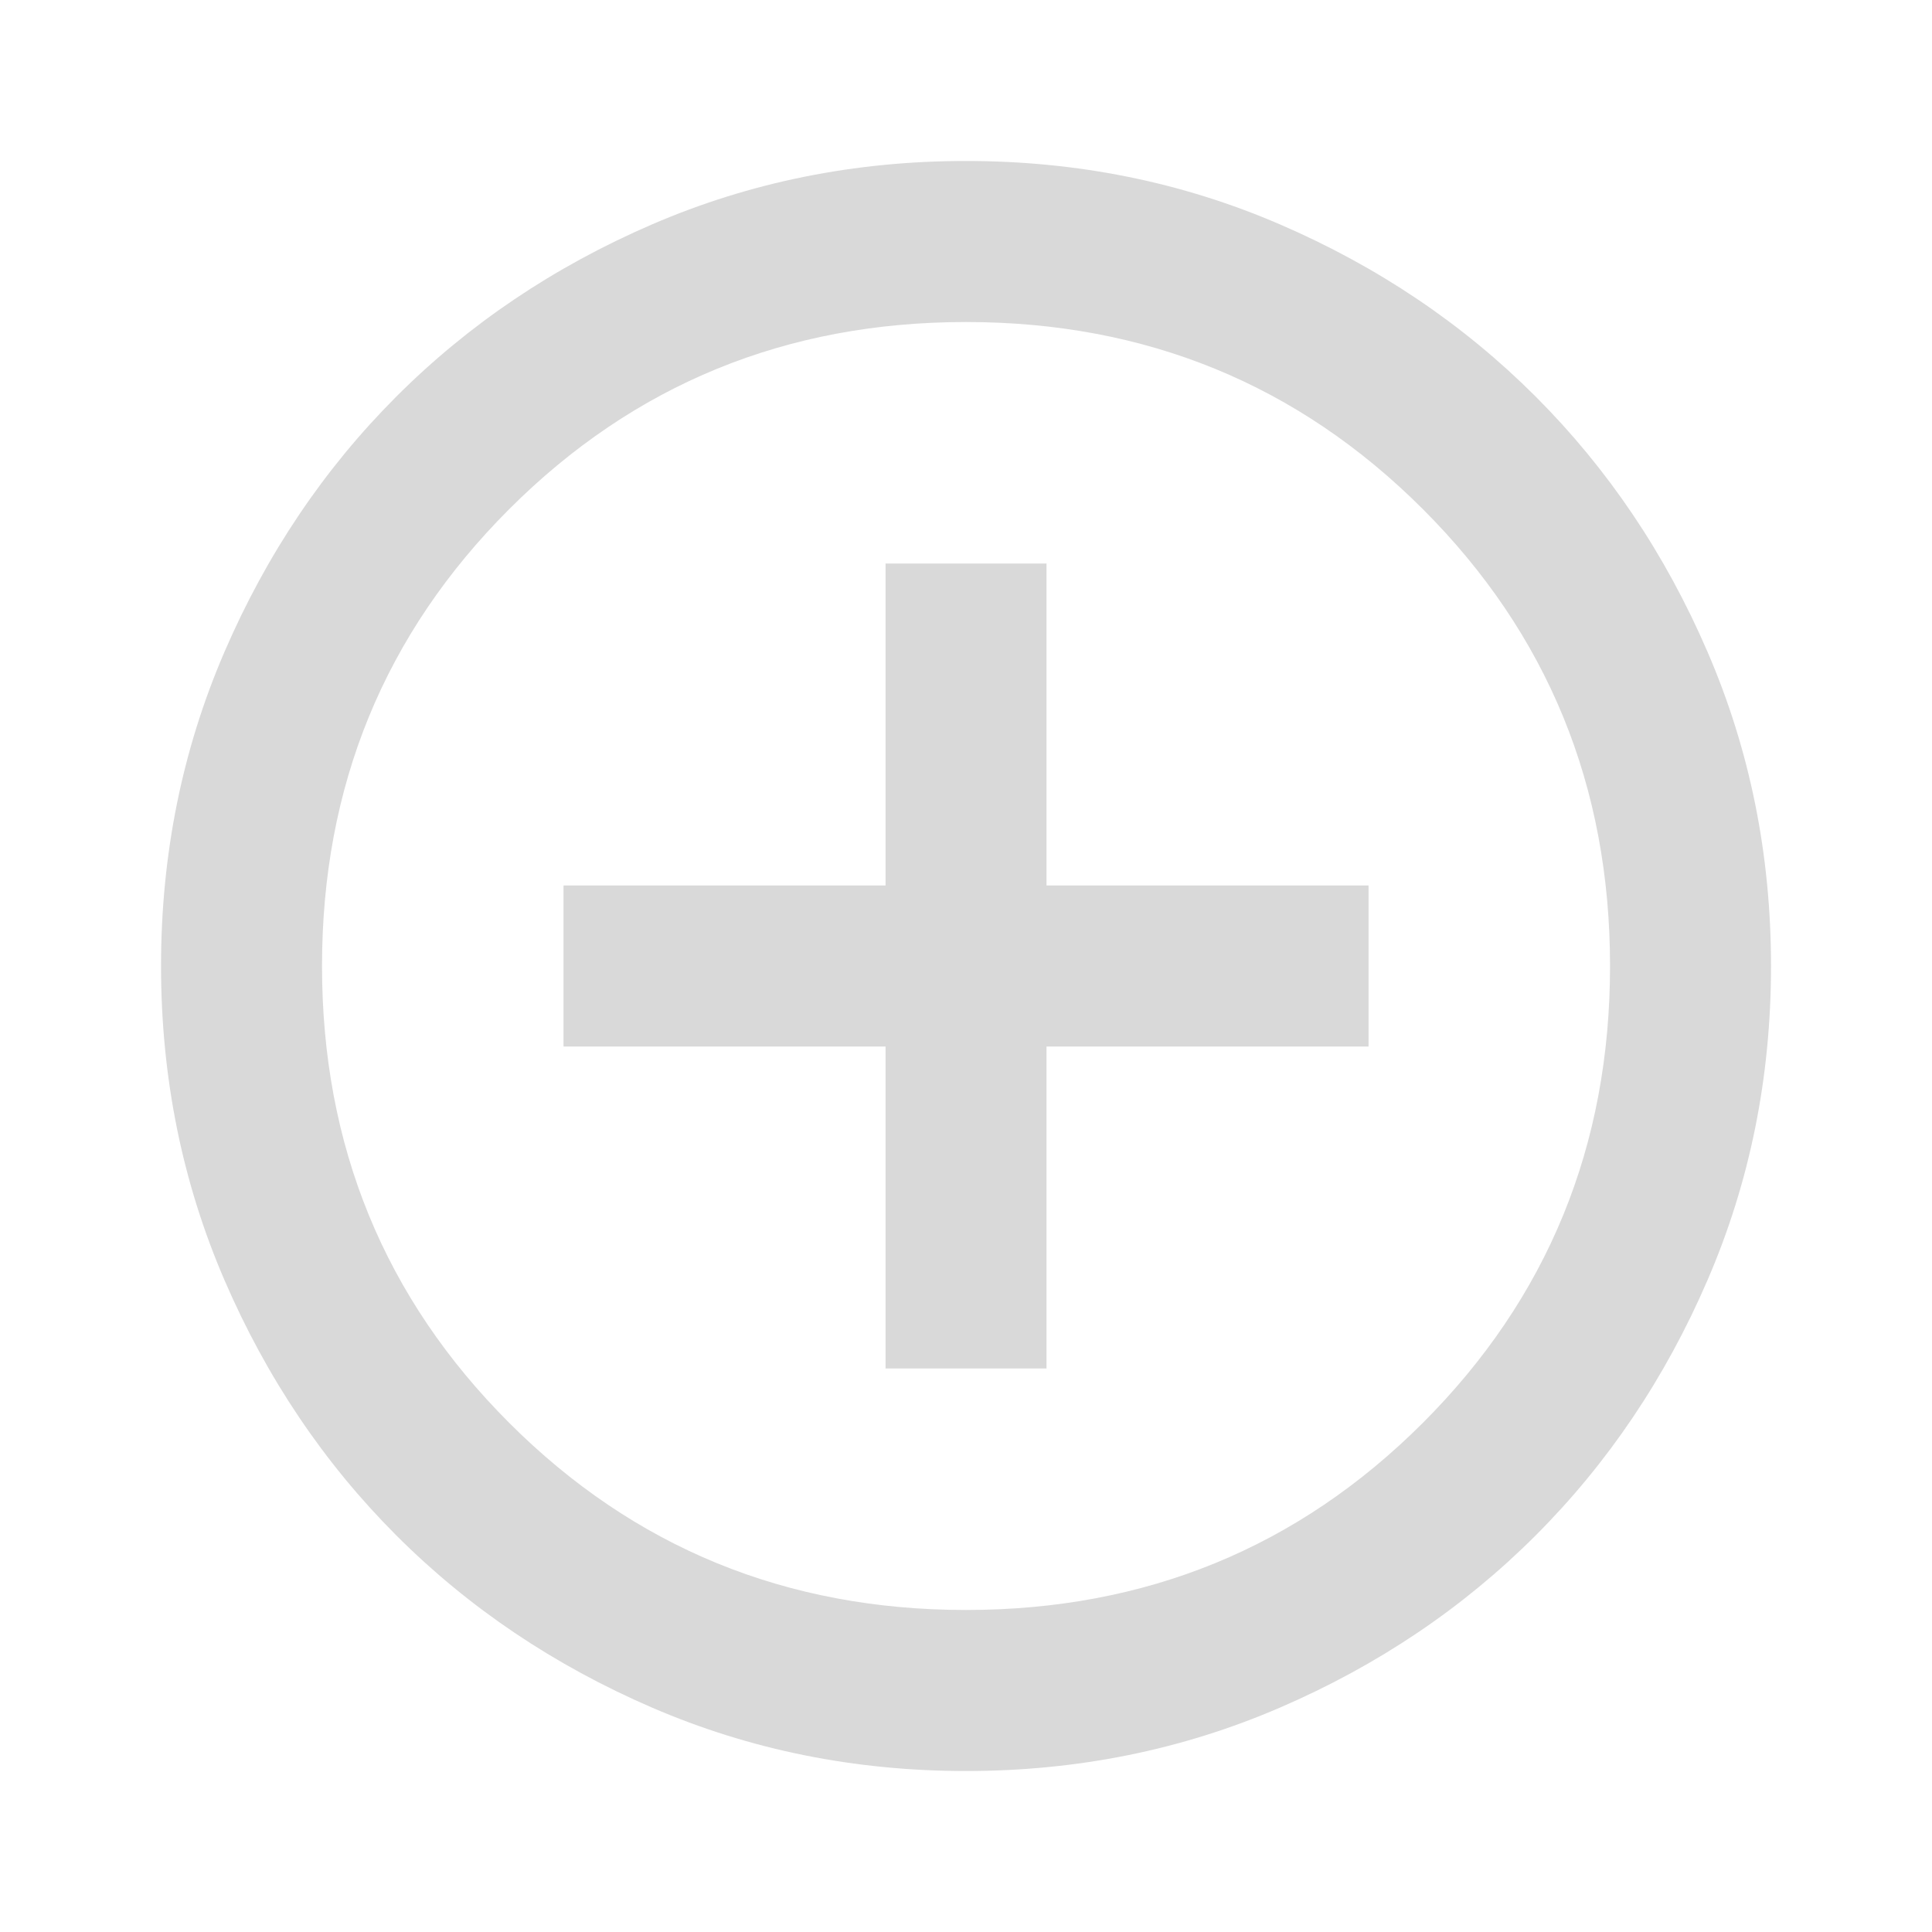
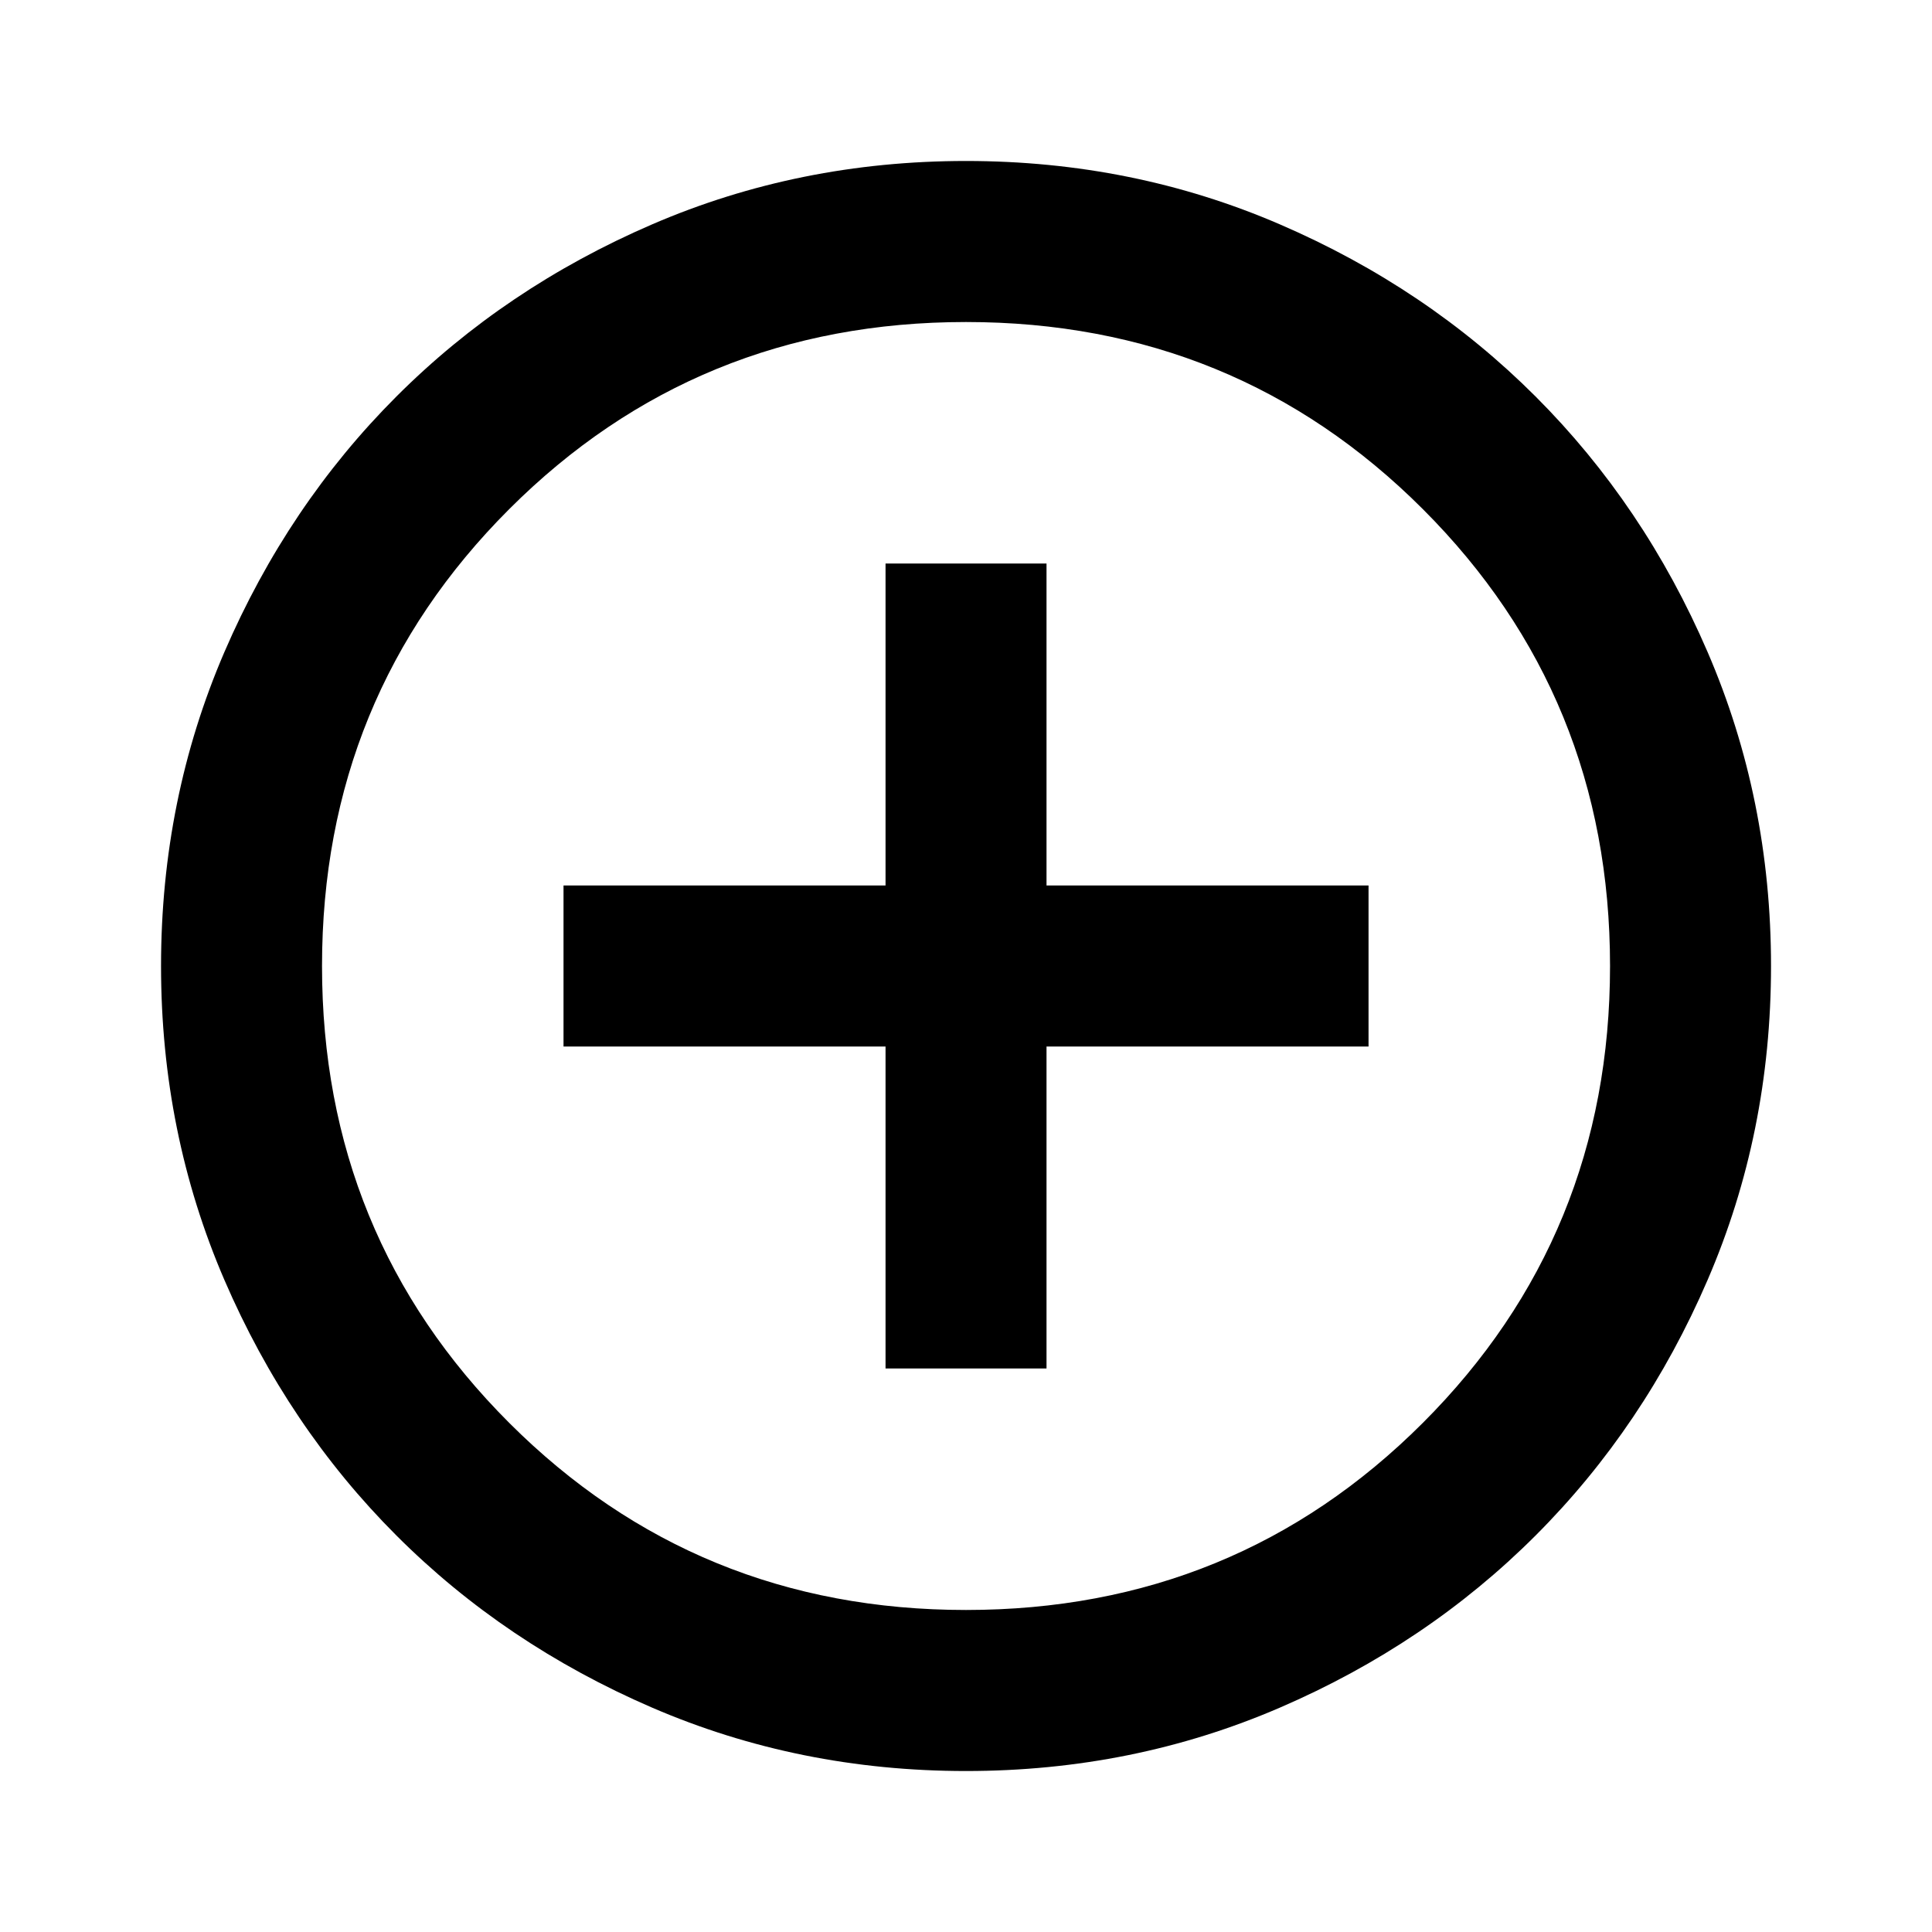
<svg xmlns="http://www.w3.org/2000/svg" width="34" height="34" viewBox="0 0 34 34" fill="none">
  <mask id="mask0_466_257" style="mask-type:alpha" maskUnits="userSpaceOnUse" x="0" y="0" width="34" height="34">
    <rect width="34" height="34" fill="#D9D9D9" />
  </mask>
  <g mask="url(#mask0_466_257)">
-     <path d="M15.584 24.083H18.417V18.417H24.084V15.583H18.417V9.917H15.584V15.583H9.917V18.417H15.584V24.083ZM17 31.167C15.041 31.167 13.199 30.795 11.475 30.051C9.752 29.307 8.252 28.298 6.977 27.023C5.702 25.748 4.693 24.249 3.949 22.525C3.206 20.801 2.834 18.96 2.834 17C2.834 15.04 3.206 13.199 3.949 11.475C4.693 9.751 5.702 8.252 6.977 6.977C8.252 5.702 9.752 4.693 11.475 3.949C13.199 3.205 15.041 2.833 17 2.833C18.96 2.833 20.802 3.205 22.525 3.949C24.249 4.693 25.748 5.702 27.023 6.977C28.298 8.252 29.308 9.751 30.051 11.475C30.795 13.199 31.167 15.04 31.167 17C31.167 18.96 30.795 20.801 30.051 22.525C29.308 24.249 28.298 25.748 27.023 27.023C25.748 28.298 24.249 29.307 22.525 30.051C20.802 30.795 18.96 31.167 17 31.167ZM17 28.333C20.164 28.333 22.844 27.235 25.04 25.04C27.236 22.844 28.334 20.164 28.334 17C28.334 13.836 27.236 11.156 25.04 8.96C22.844 6.765 20.164 5.667 17 5.667C13.836 5.667 11.157 6.765 8.961 8.96C6.765 11.156 5.667 13.836 5.667 17C5.667 20.164 6.765 22.844 8.961 25.04C11.157 27.235 13.836 28.333 17 28.333Z" fill="#D9D9D9" />
+     <path d="M15.584 24.083H18.417V18.417H24.084V15.583H18.417V9.917H15.584V15.583H9.917V18.417H15.584V24.083ZM17 31.167C15.041 31.167 13.199 30.795 11.475 30.051C9.752 29.307 8.252 28.298 6.977 27.023C5.702 25.748 4.693 24.249 3.949 22.525C3.206 20.801 2.834 18.96 2.834 17C2.834 15.04 3.206 13.199 3.949 11.475C4.693 9.751 5.702 8.252 6.977 6.977C8.252 5.702 9.752 4.693 11.475 3.949C13.199 3.205 15.041 2.833 17 2.833C18.96 2.833 20.802 3.205 22.525 3.949C24.249 4.693 25.748 5.702 27.023 6.977C28.298 8.252 29.308 9.751 30.051 11.475C30.795 13.199 31.167 15.04 31.167 17C31.167 18.96 30.795 20.801 30.051 22.525C29.308 24.249 28.298 25.748 27.023 27.023C25.748 28.298 24.249 29.307 22.525 30.051C20.802 30.795 18.96 31.167 17 31.167ZM17 28.333C20.164 28.333 22.844 27.235 25.04 25.04C27.236 22.844 28.334 20.164 28.334 17C28.334 13.836 27.236 11.156 25.04 8.96C22.844 6.765 20.164 5.667 17 5.667C13.836 5.667 11.157 6.765 8.961 8.96C6.765 11.156 5.667 13.836 5.667 17C5.667 20.164 6.765 22.844 8.961 25.04C11.157 27.235 13.836 28.333 17 28.333Z" fill="currentColor" />
  </g>
</svg>
